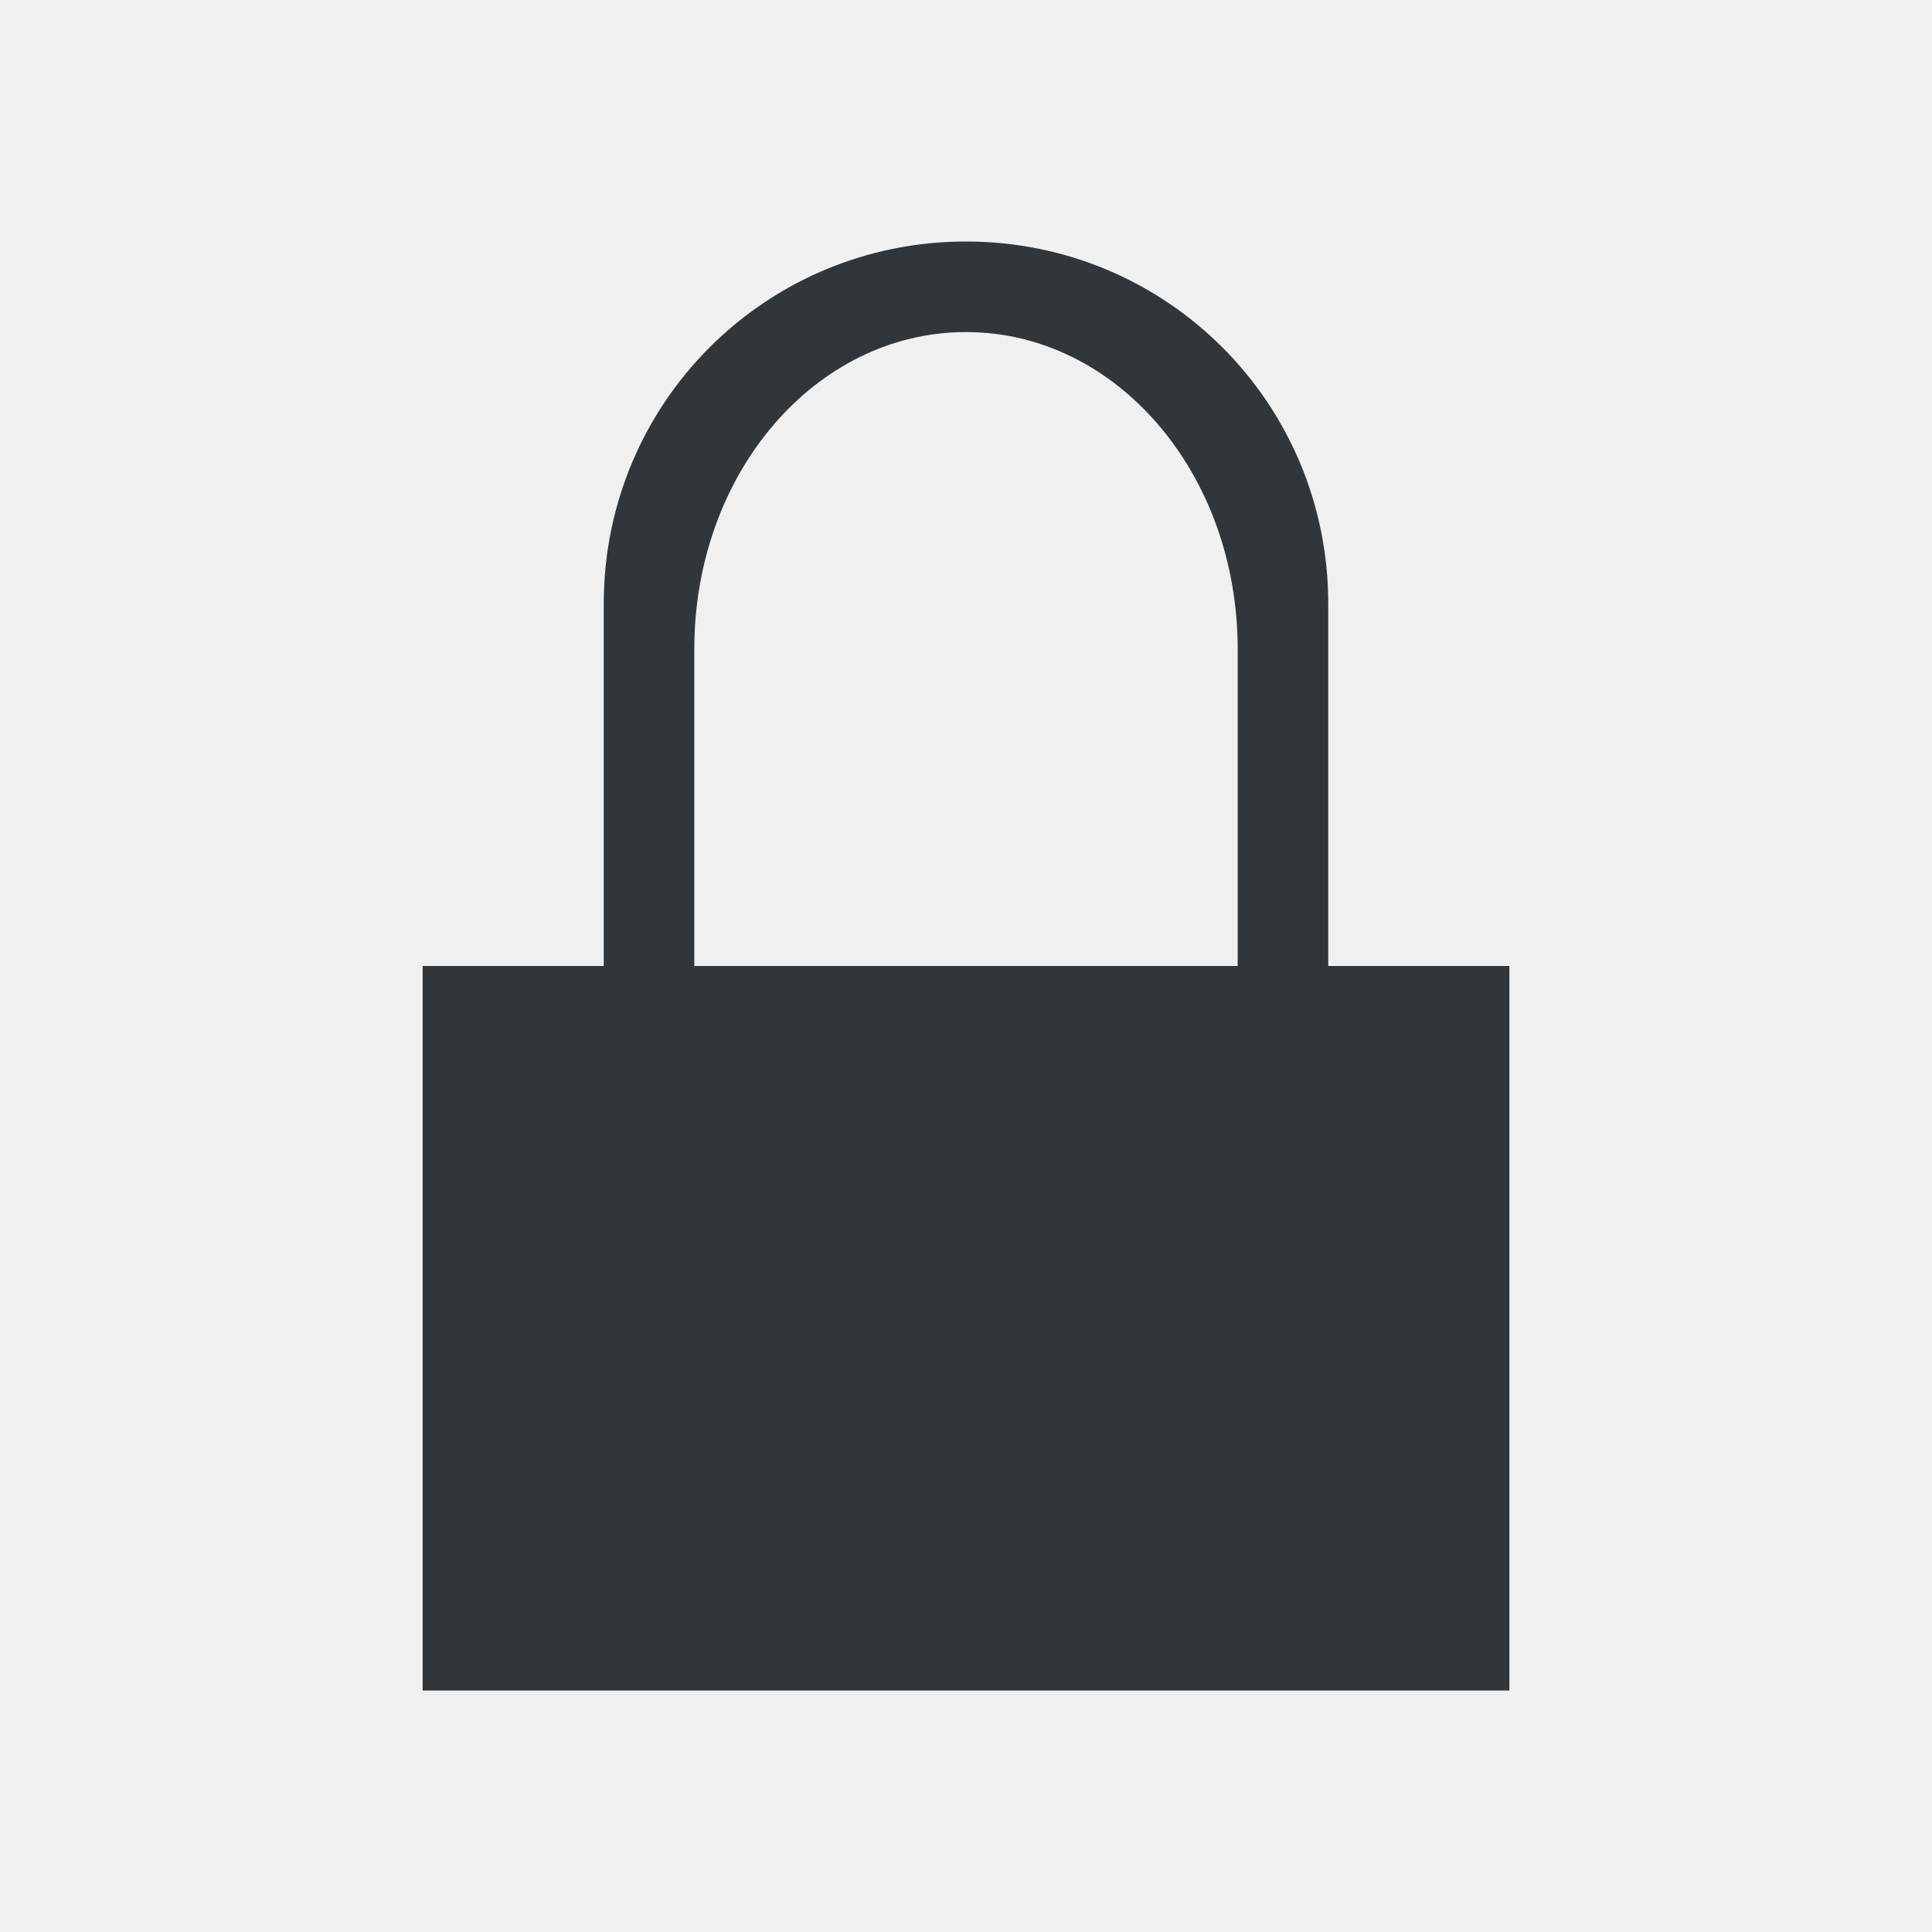
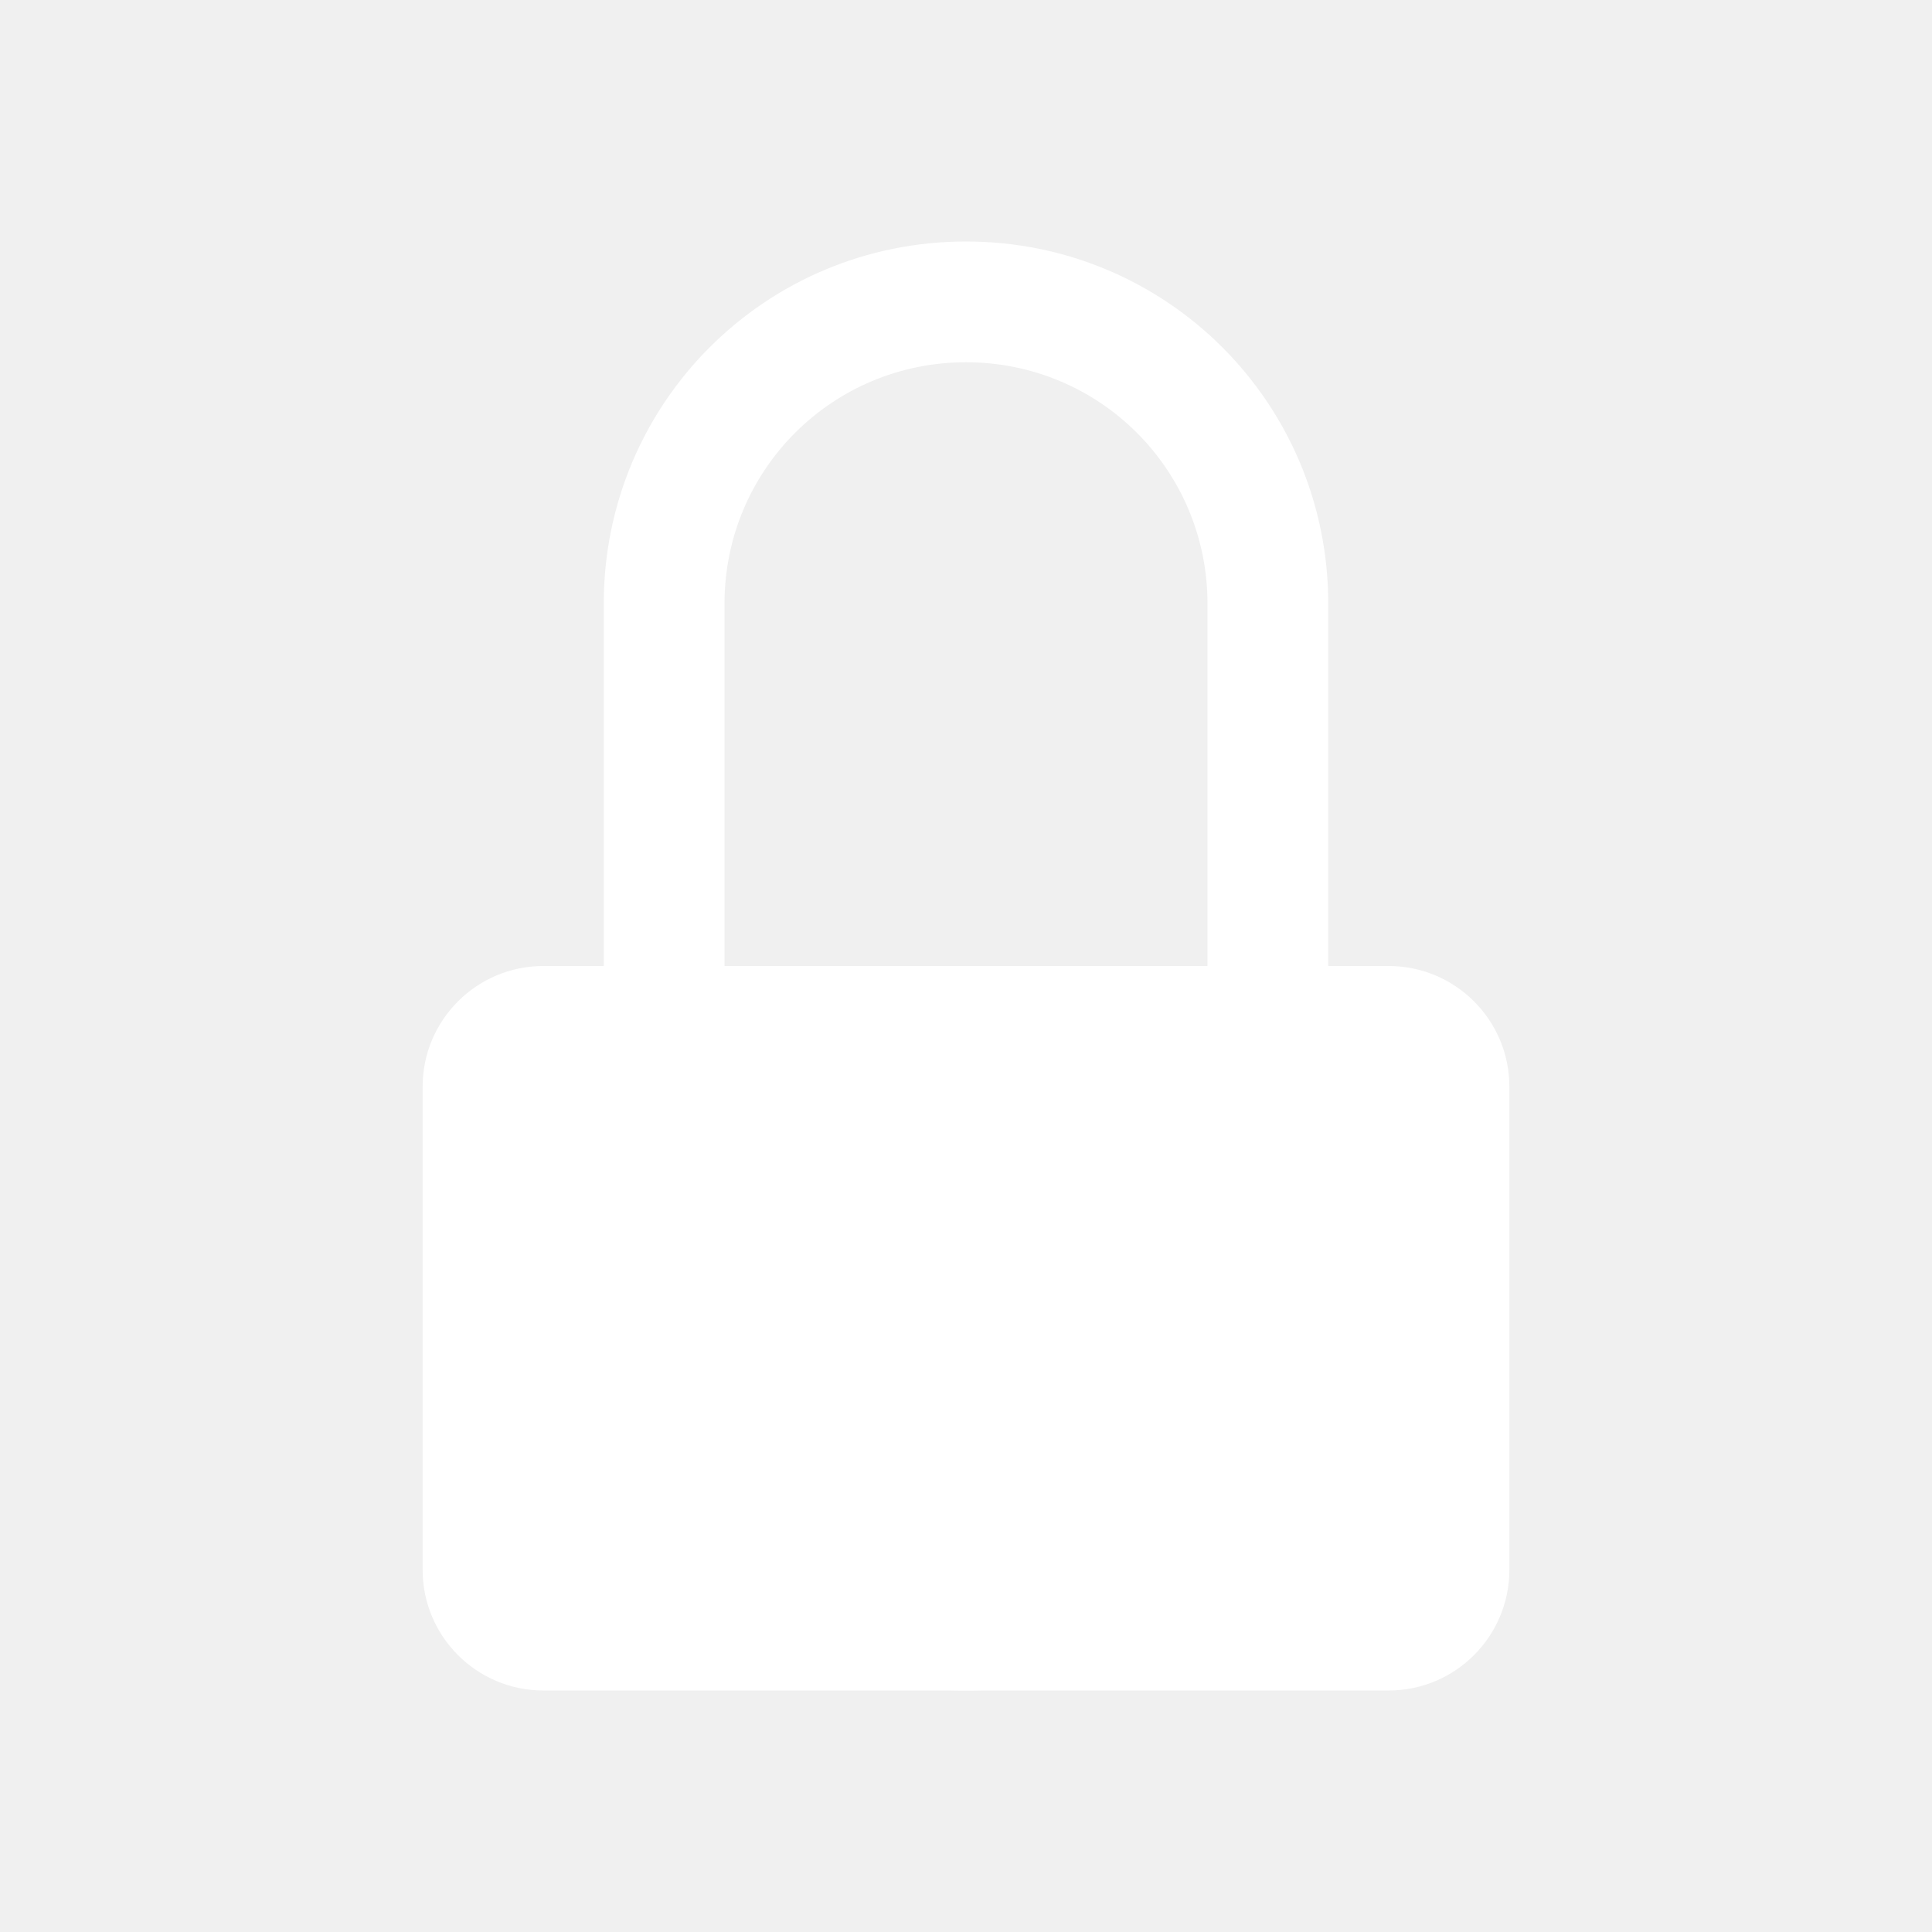
<svg xmlns="http://www.w3.org/2000/svg" id="svg4153" version="1.1" width="32" height="32" viewBox="0 0 32 32">
  <defs id="defs4157">
    <style type="text/css" id="current-color-scheme">
      .ColorScheme-Text {
        color:#31363b;
      }
      .ColorScheme-Background {
        color:#eff0f1;
      }
      .ColorScheme-Highlight {
        color:#3daee9;
      }
      .ColorScheme-ViewText {
        color:#31363b;
      }
      .ColorScheme-ViewBackground {
        color:#fcfcfc;
      }
      .ColorScheme-ViewHover {
        color:#93cee9;
      }
      .ColorScheme-ViewFocus{
        color:#3daee9;
      }
      .ColorScheme-ButtonText {
        color:#31363b;
      }
      .ColorScheme-ButtonBackground {
        color:#eff0f1;
      }
      .ColorScheme-ButtonHover {
        color:#93cee9;
      }
      .ColorScheme-ButtonFocus{
        color:#3daee9;
      }
      </style>
  </defs>
-   <g id="22-22-plasmavault" transform="translate(49,4.999999)">
-     <rect style="opacity:1;fill:none;fill-opacity:1;stroke:none;stroke-width:0.1;stroke-linecap:square;stroke-linejoin:miter;stroke-miterlimit:4;stroke-dasharray:none;stroke-dashoffset:0;stroke-opacity:1" id="rect4148" width="22" height="22" x="0" y="0" />
-     <path style="fill:currentColor;fill-opacity:1;stroke:none;stroke-width:1" d="M 11,3 C 8.784,3 7,4.784 7,7 l 0,4 -2,0 c 0,2.667 0,5.333 0,8 4,0 8,0 12,0 l 0,-8 c -0.667,0 -1.333,0 -2,0 l 0,-4 c 0,-2.216 -1.784,-4 -4,-4 m 0,1 c 1.662,0 3,1.561 3,3.5 l 0,3.5 -6,0 0,-3.5 c 0,-1.939 1.338,-3.5 3,-3.5" class="ColorScheme-Text" id="path4" />
+   <g id="22-22-plasmavault" transform="translate(-276,-529.3622)">
+     <rect style="opacity:0.8;fill:#242424;fill-opacity:1;stroke-width:0.471;stroke-linecap:round" id="rect990" width="21.995" height="21.995" x="534.365" y="-347.998" ry="6" transform="rotate(90)" />
+     <g id="g9497" transform="translate(25)">
+       <path id="rect869" style="fill:#ffffff;fill-opacity:1;fill-rule:evenodd;stroke-width:2;stroke-linecap:square;stroke-linejoin:round;paint-order:stroke markers fill" d="m 80,15 c -1.108,0 -2,0.892 -2,2 v 5 c 0,1.108 0.892,2 2,2 h 8 c 1.108,0 2,-0.892 2,-2 v -5 c 0,-1.108 -0.892,-2 -2,-2 z" transform="translate(228,529.3622)" />
+       <path id="rect9168" style="fill:#ffffff;fill-opacity:1;fill-rule:evenodd;stroke-width:2;stroke-linecap:square;stroke-linejoin:round;paint-order:stroke markers fill" d="m -14,3 c -2.216,0 -4,1.784 -4,4 v 3 h 1 V 7 c 0,-1.662 1.338,-3 3,-3 1.662,0 3,1.338 3,3 v 3 h 1 V 7 c 0,-2.216 -1.784,-4 -4,-4 z" transform="translate(326,534.3622)" />
+     </g>
  </g>
  <g id="plasmavault">
-     <rect y="-1e-06" x="-2.8953547e-08" height="32" width="32" id="rect4230" style="opacity:1;fill:none;fill-opacity:1;stroke:none" />
-     <path style="fill:currentColor;fill-opacity:1;stroke:none;stroke-width:1" d="m 16,4 c -3.324,0 -6,2.676 -6,6 l 0,6 -3,0 C 7,20 7,24 7,28 c 6,0 12,0 18,0 l 0,-12 c -1,0 -2,0 -3,0 l 0,-6 c 0,-3.324 -2.676,-6 -6,-6 m 0,1.5 c 2.493,0 4.5,2.342 4.5,5.25 l 0,5.25 -9,0 0,-5.25 c 0,-2.909 2.007,-5.25 4.5,-5.25" class="ColorScheme-Text" id="path4-3" />
+     <rect y="-1e-06" x="-2.8953547e-08" height="32" width="32" id="rect4230" style="fill:none;fill-opacity:1;stroke:none" />
+     <g id="g2212">
+       <rect style="fill:#ffffff;fill-rule:evenodd;stroke-width:2;stroke-linecap:square;stroke-linejoin:round;paint-order:stroke markers fill" id="rect1112" width="18" height="12" x="7" y="16" ry="2" />
+       <path id="rect2028" style="fill:#ffffff;fill-rule:evenodd;stroke-width:2;stroke-linecap:square;stroke-linejoin:round;paint-order:stroke markers fill" d="m 16,4 c -3.324,0 -6,2.676 -6,6 v 12 c 0,3.324 2.676,6 6,6 3.324,0 6,-2.676 6,-6 V 10 C 22,6.676 19.324,4 16,4 Z m 0,2 c 2.216,0 4,1.784 4,4 v 12 c 0,2.216 -1.784,4 -4,4 -2.216,0 -4,-1.784 -4,-4 V 10 c 0,-2.216 1.784,-4 4,-4 z" />
+     </g>
  </g>
</svg>
